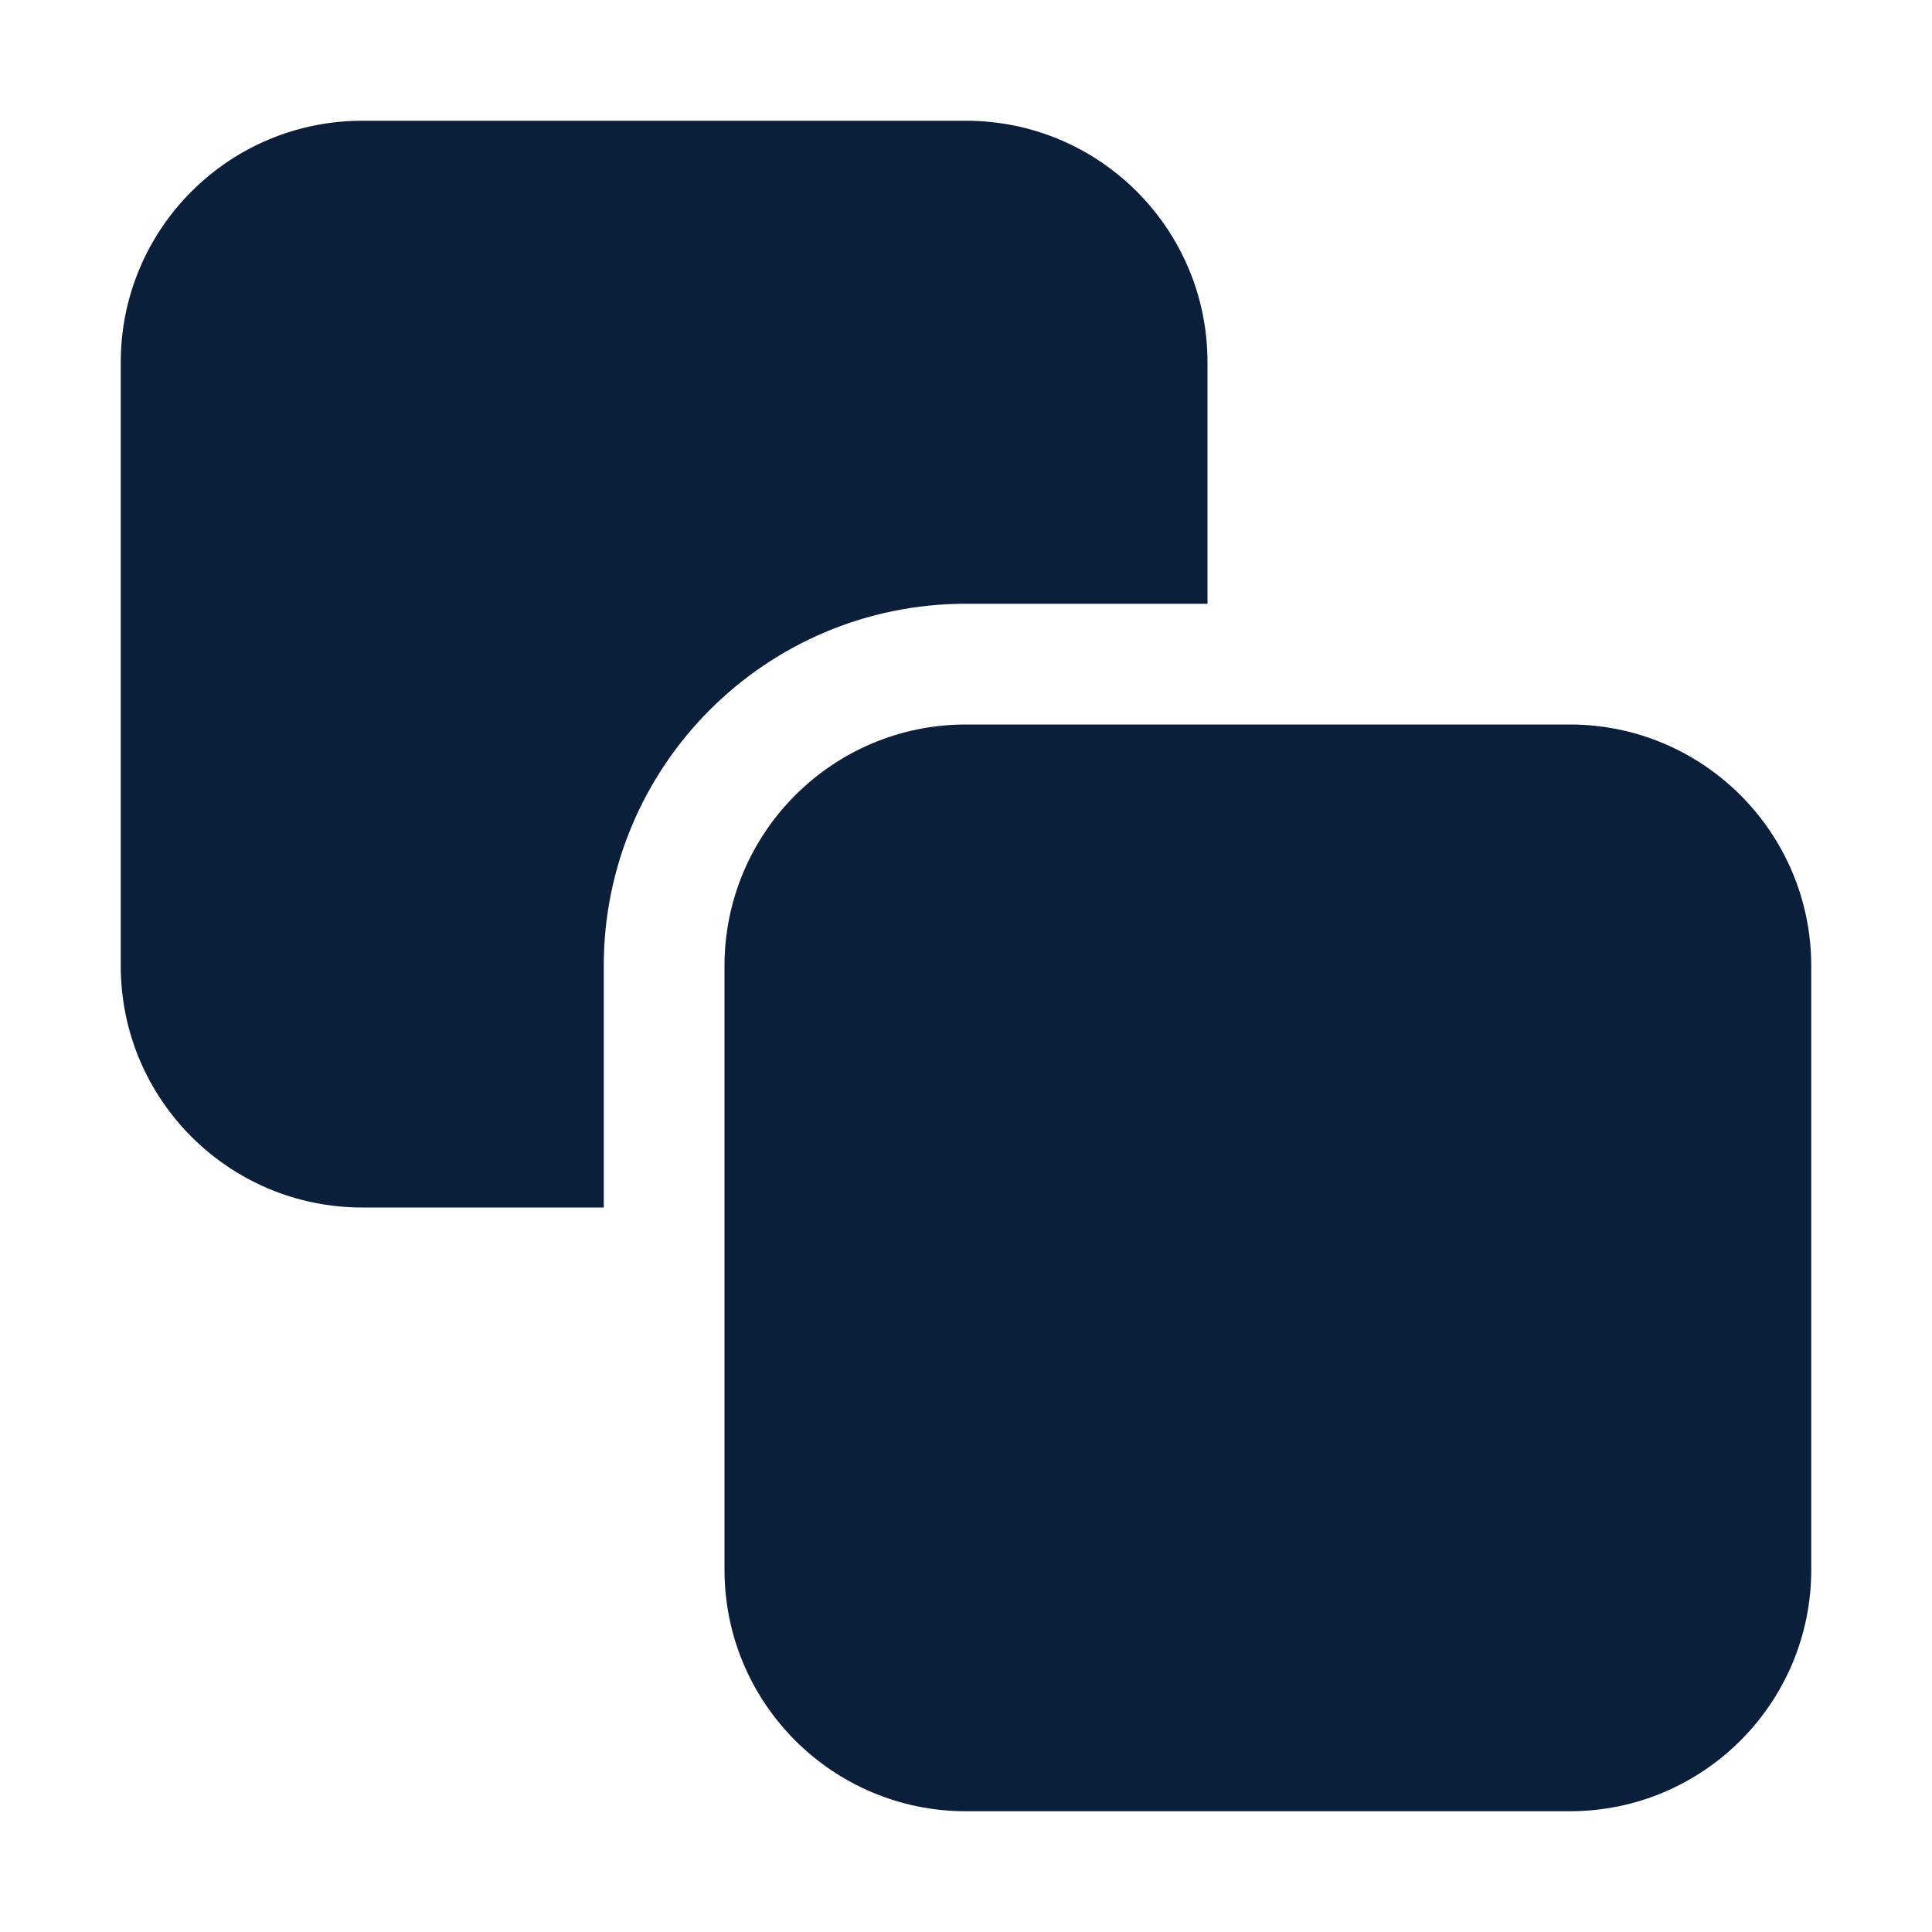
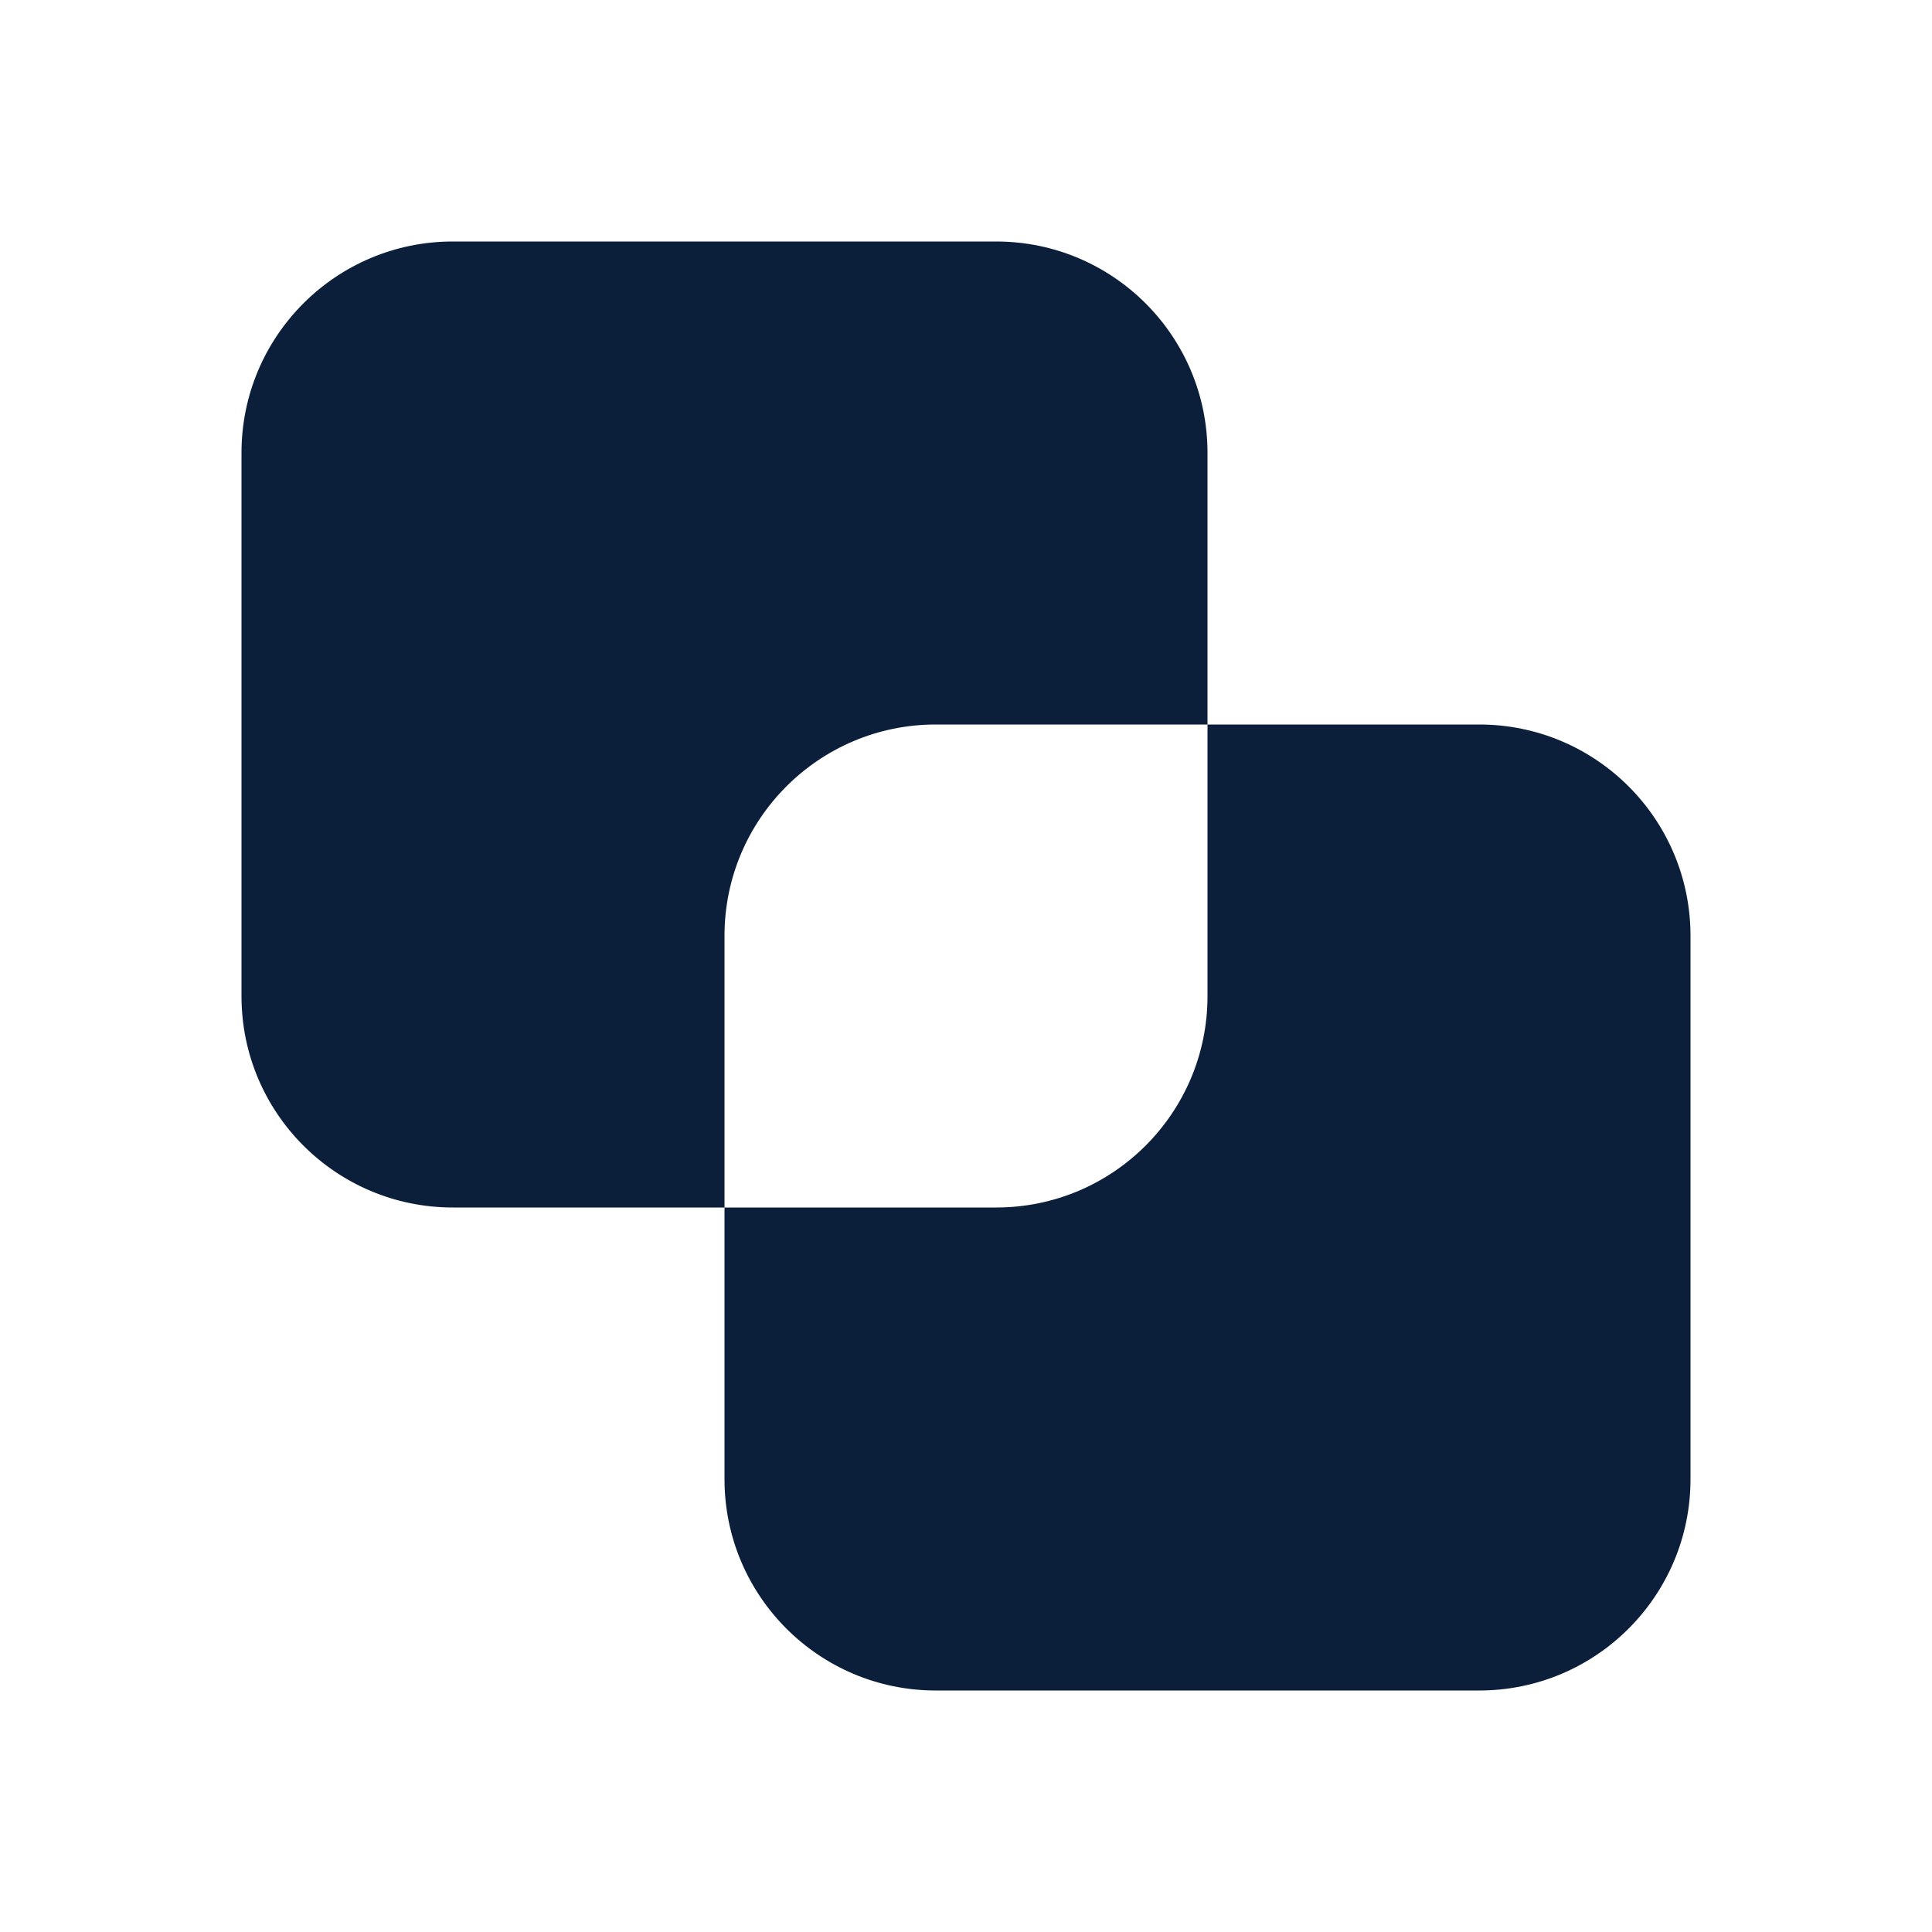
<svg xmlns="http://www.w3.org/2000/svg" viewBox="0 0 64 64">
-   <path d="M12 4h20a8 8 0 0 1 8 8v8h-8a12 12 0 0 0-12 12v8H12a8 8 0 0 1-8-8V12a8 8 0 0 1 8-8z M32 24h20a8 8 0 0 1 8 8v20a8 8 0 0 1-8 8H32a8 8 0 0 1-8-8V32a8 8 0 0 1 8-8z" fill="#0B1F3A" />
+   <path d="M15 8h18a7 7 0 0 1 7 7v18a7 7 0 0 1-7 7H15a7 7 0 0 1-7-7V15a7 7 0 0 1 7-7z M31 24h18a7 7 0 0 1 7 7v18a7 7 0 0 1-7 7H31a7 7 0 0 1-7-7V31a7 7 0 0 1 7-7z" fill="#0B1F3A" fill-rule="evenodd" />
</svg>
